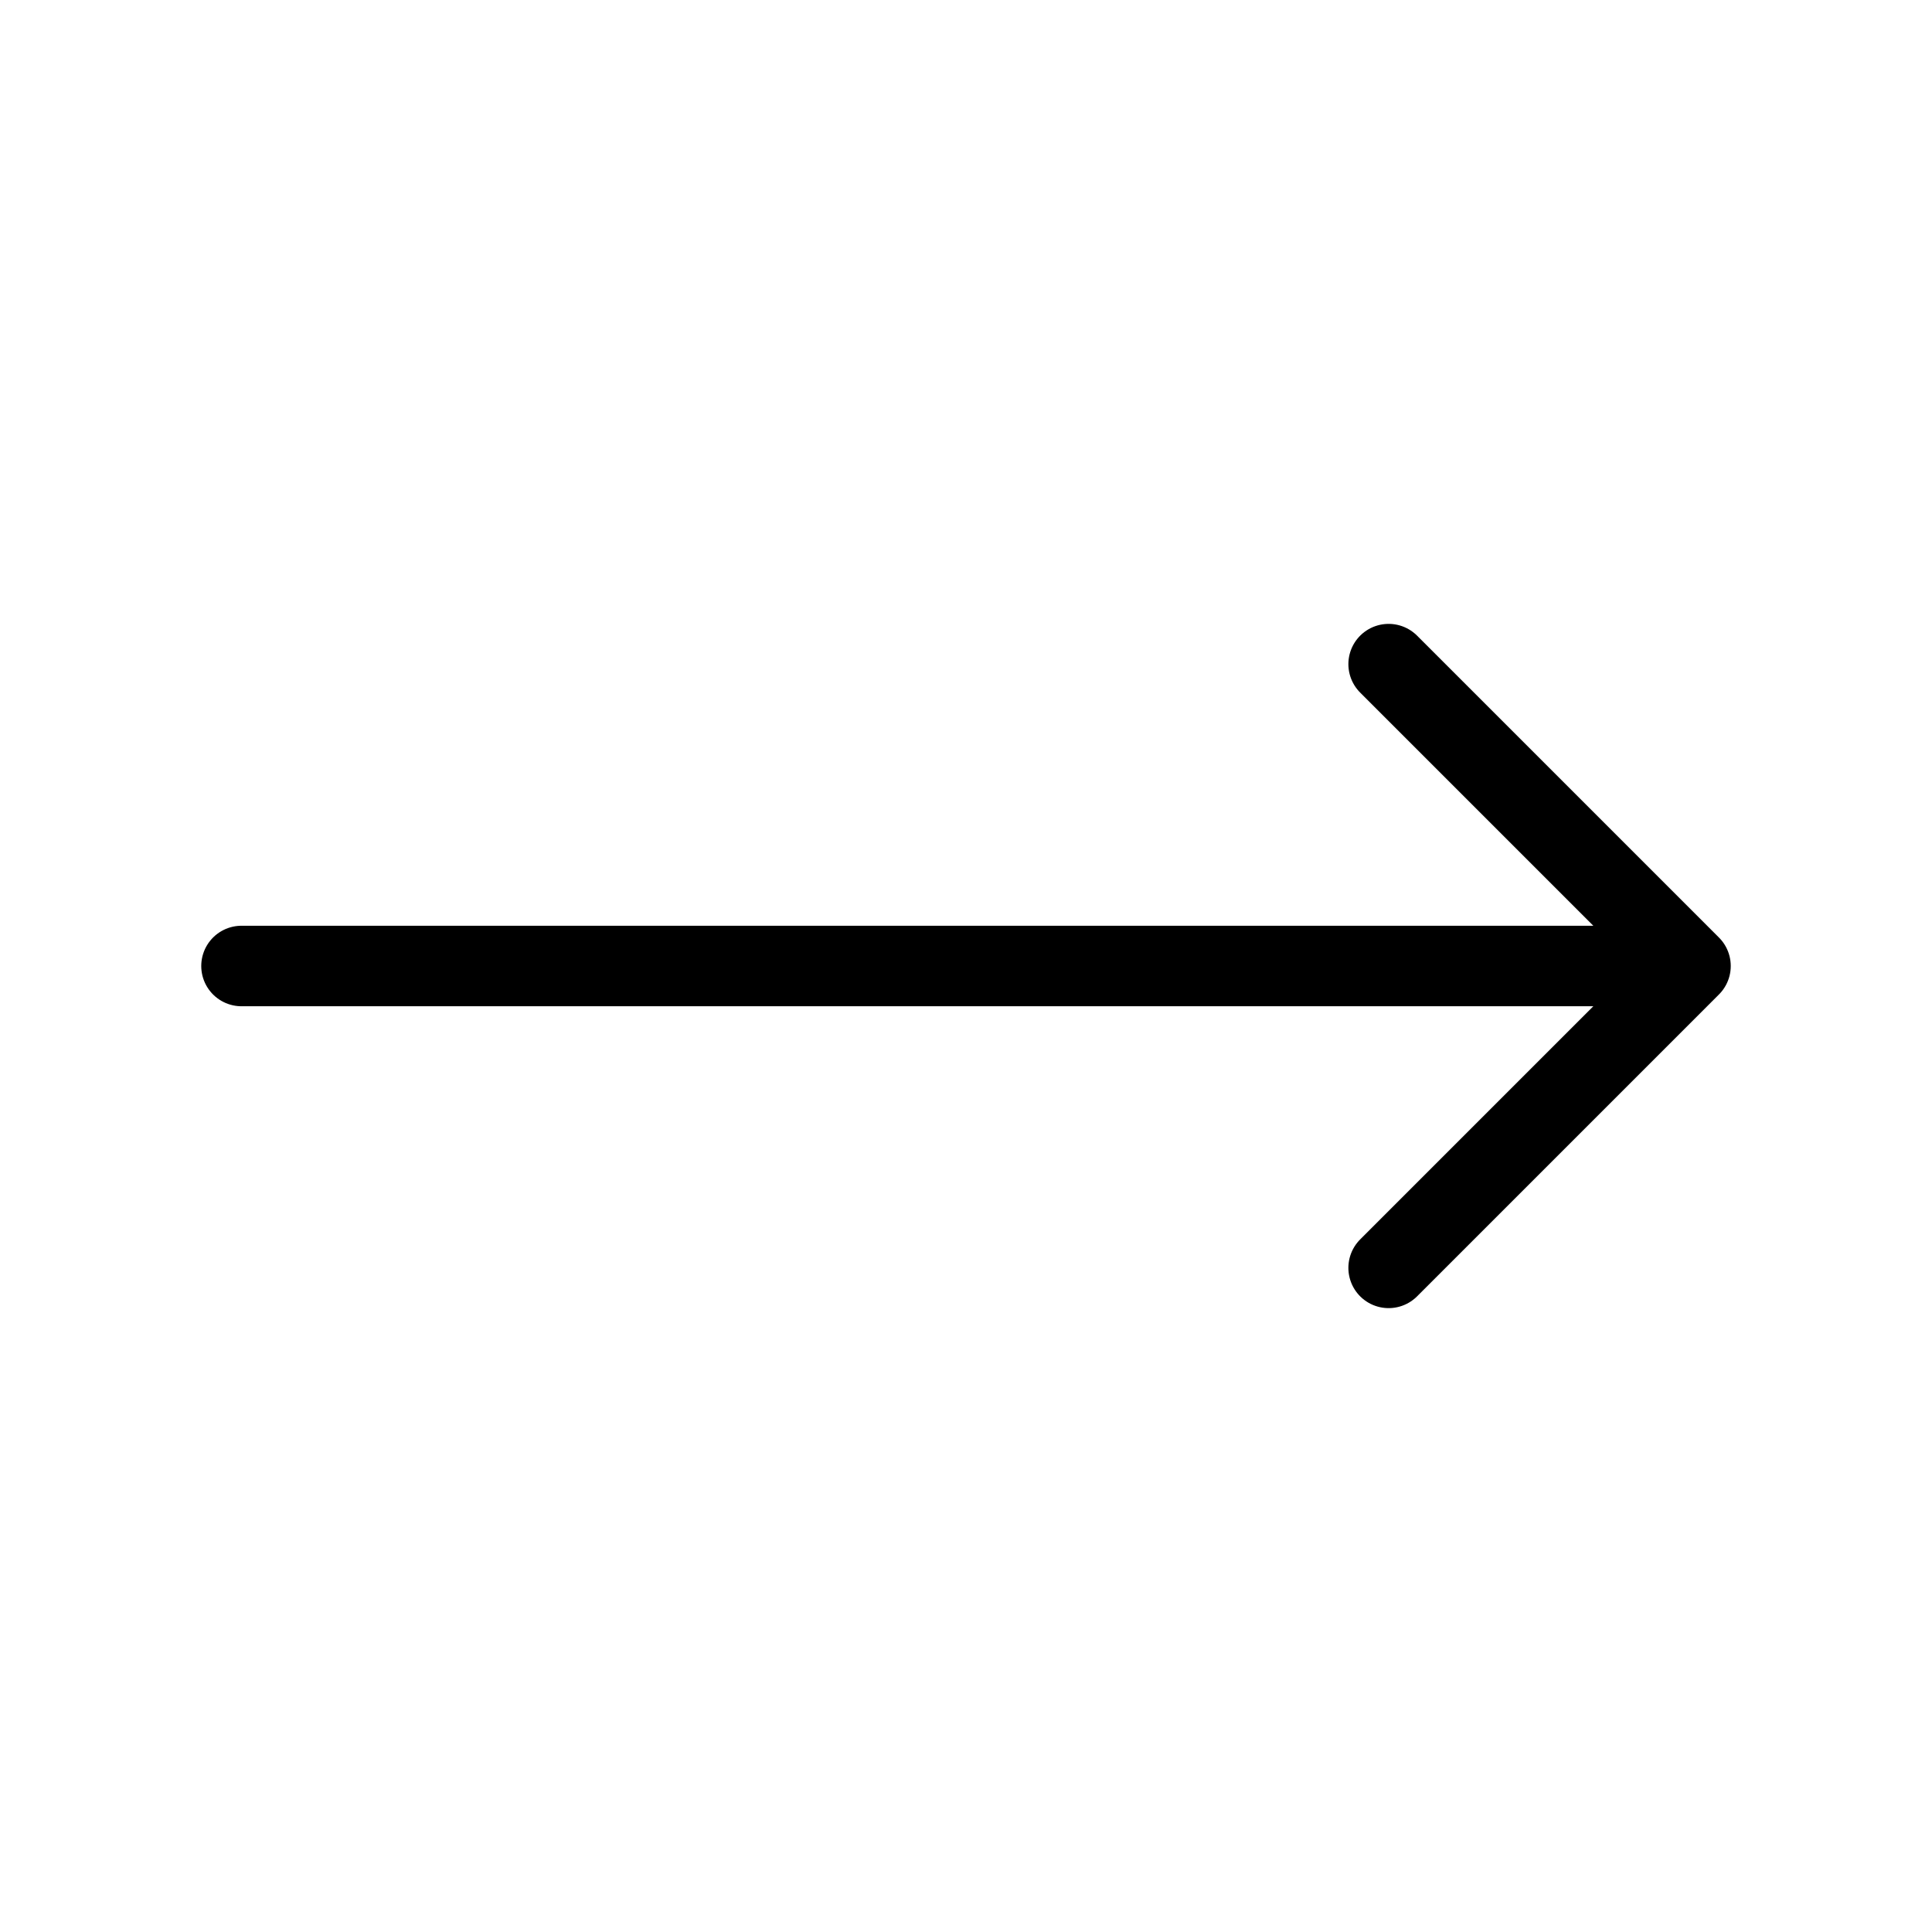
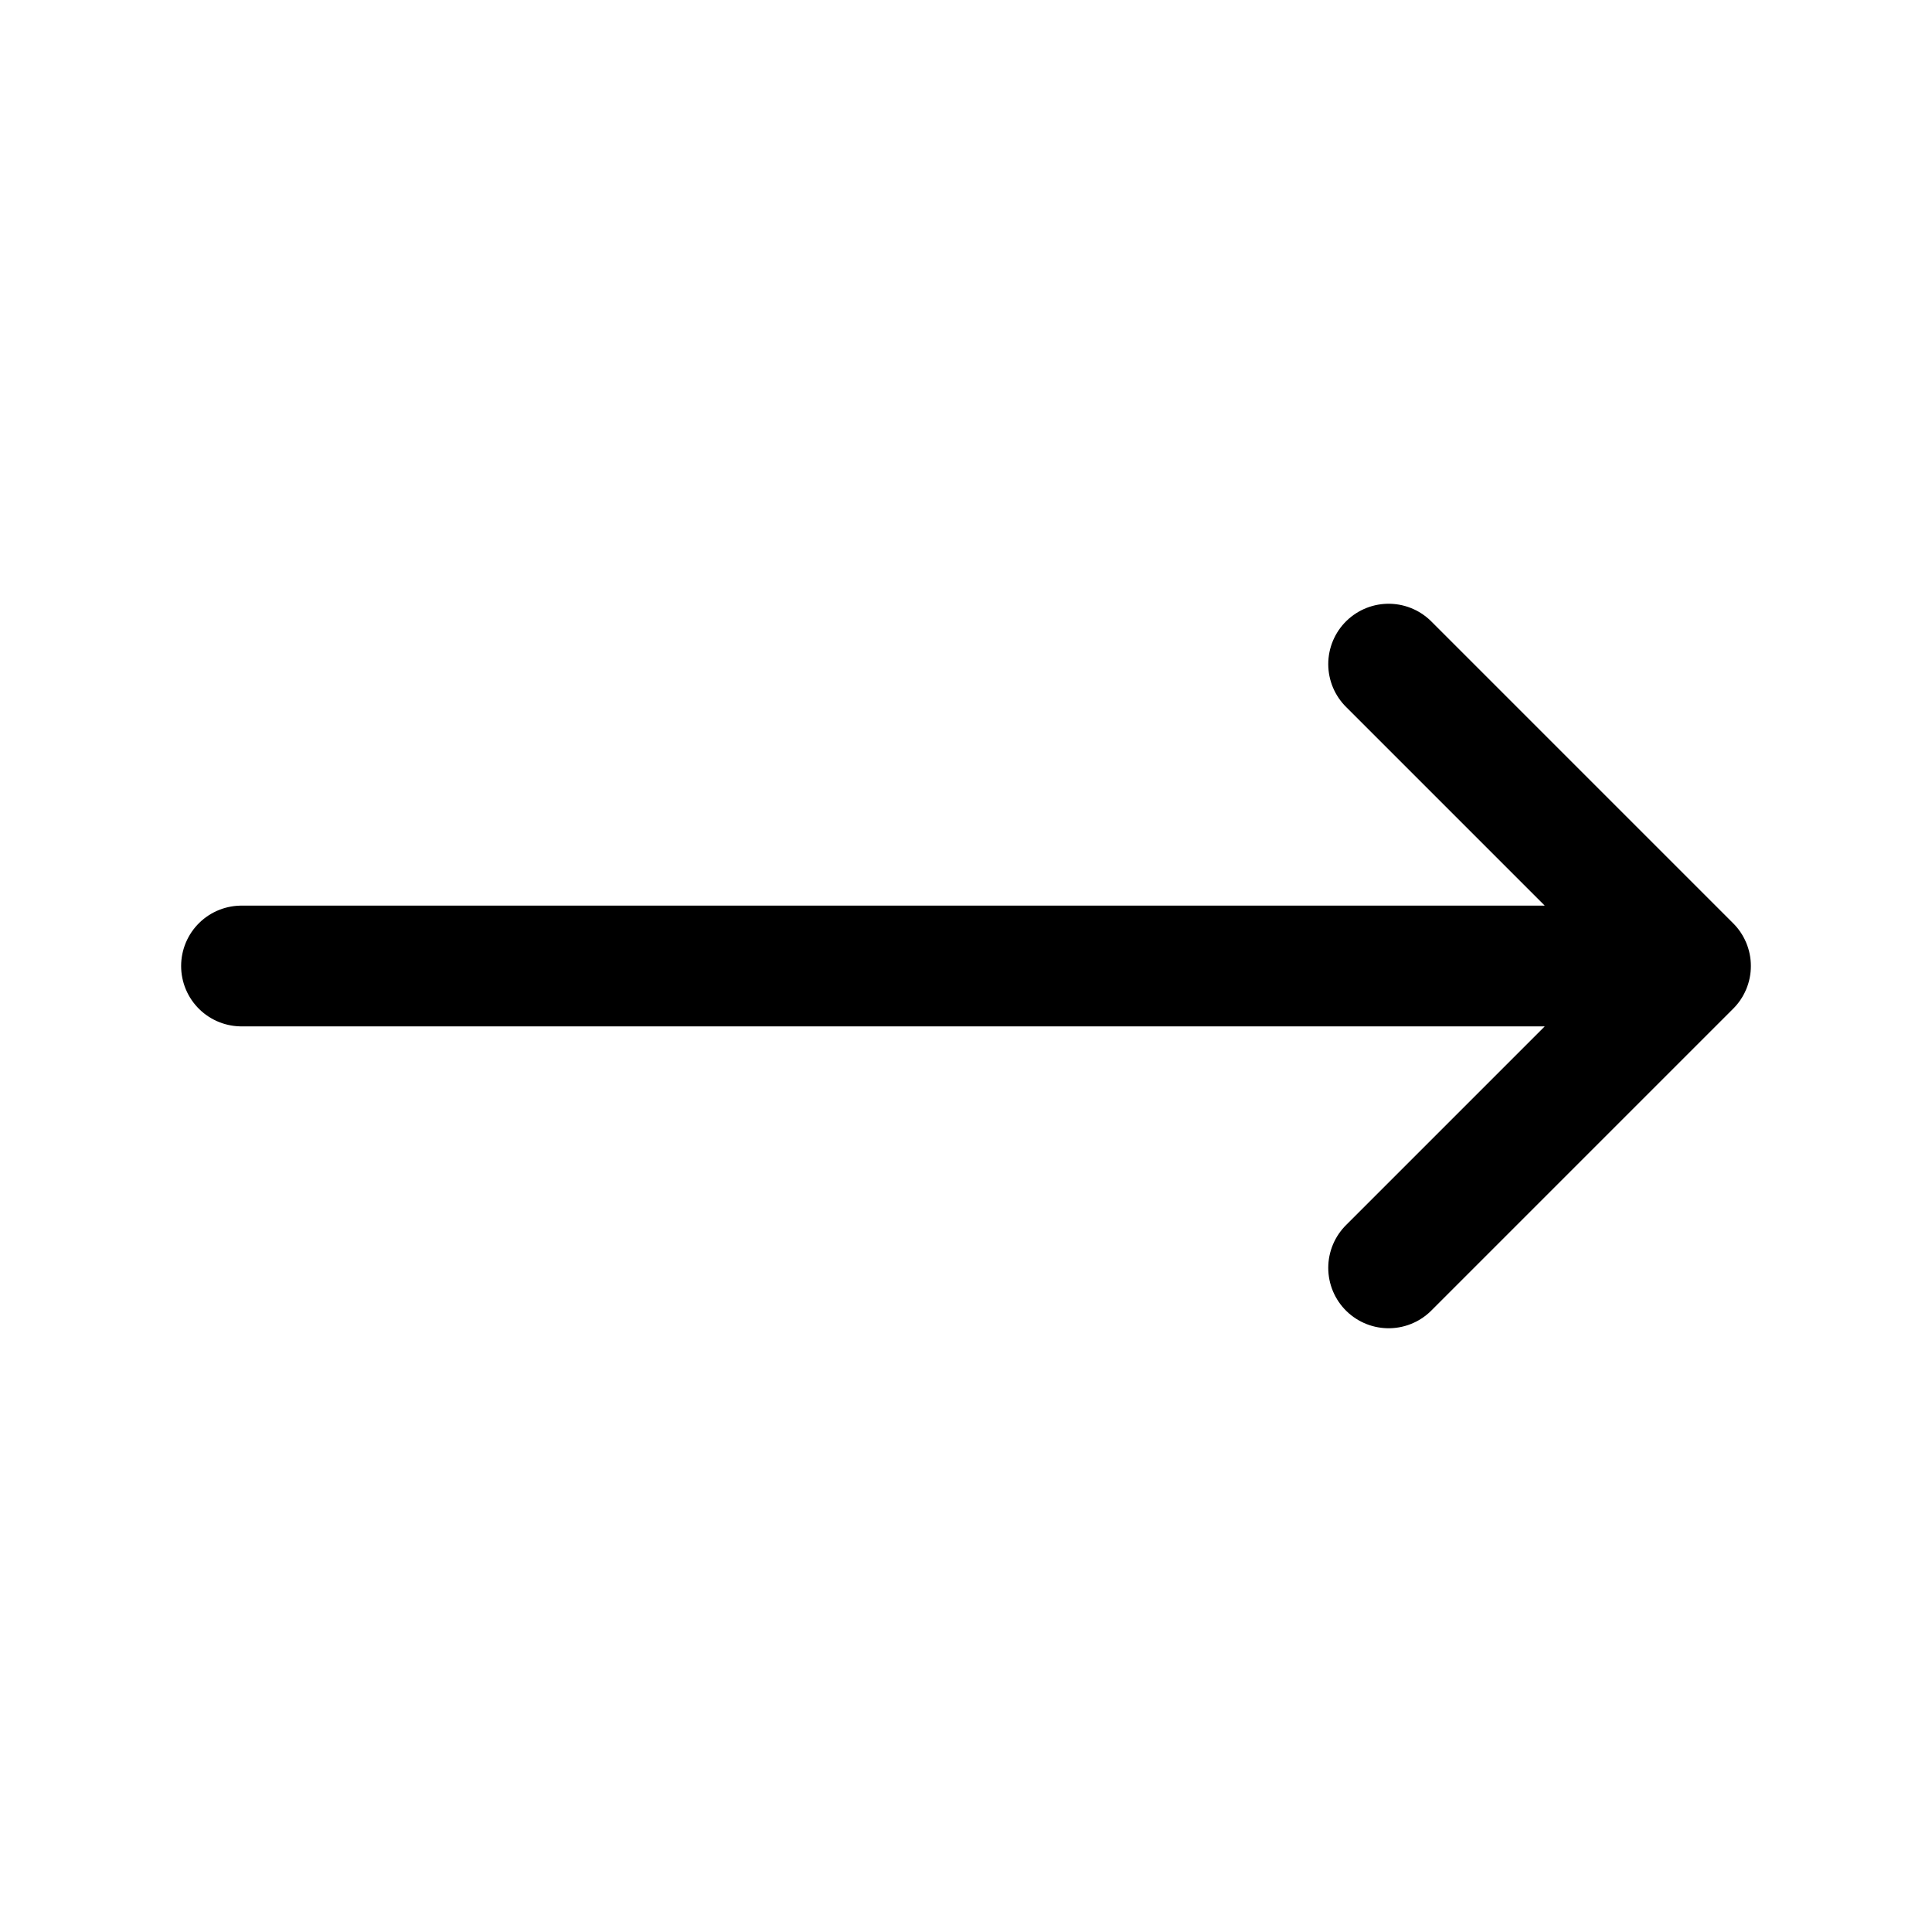
- <svg xmlns="http://www.w3.org/2000/svg" fill="none" viewBox="0 0 24 24" stroke-="1.5" stroke="currentColor" aria-hidden="true">
+ <svg xmlns="http://www.w3.org/2000/svg" fill="none" viewBox="0 0 24 24" stroke-width="1.5" stroke="currentColor" aria-hidden="true">
  <path stroke-linecap="round" stroke-linejoin="round" d="M17.25 8.25L21 12m0 0l-3.75 3.75M21 12H3" />
</svg>
